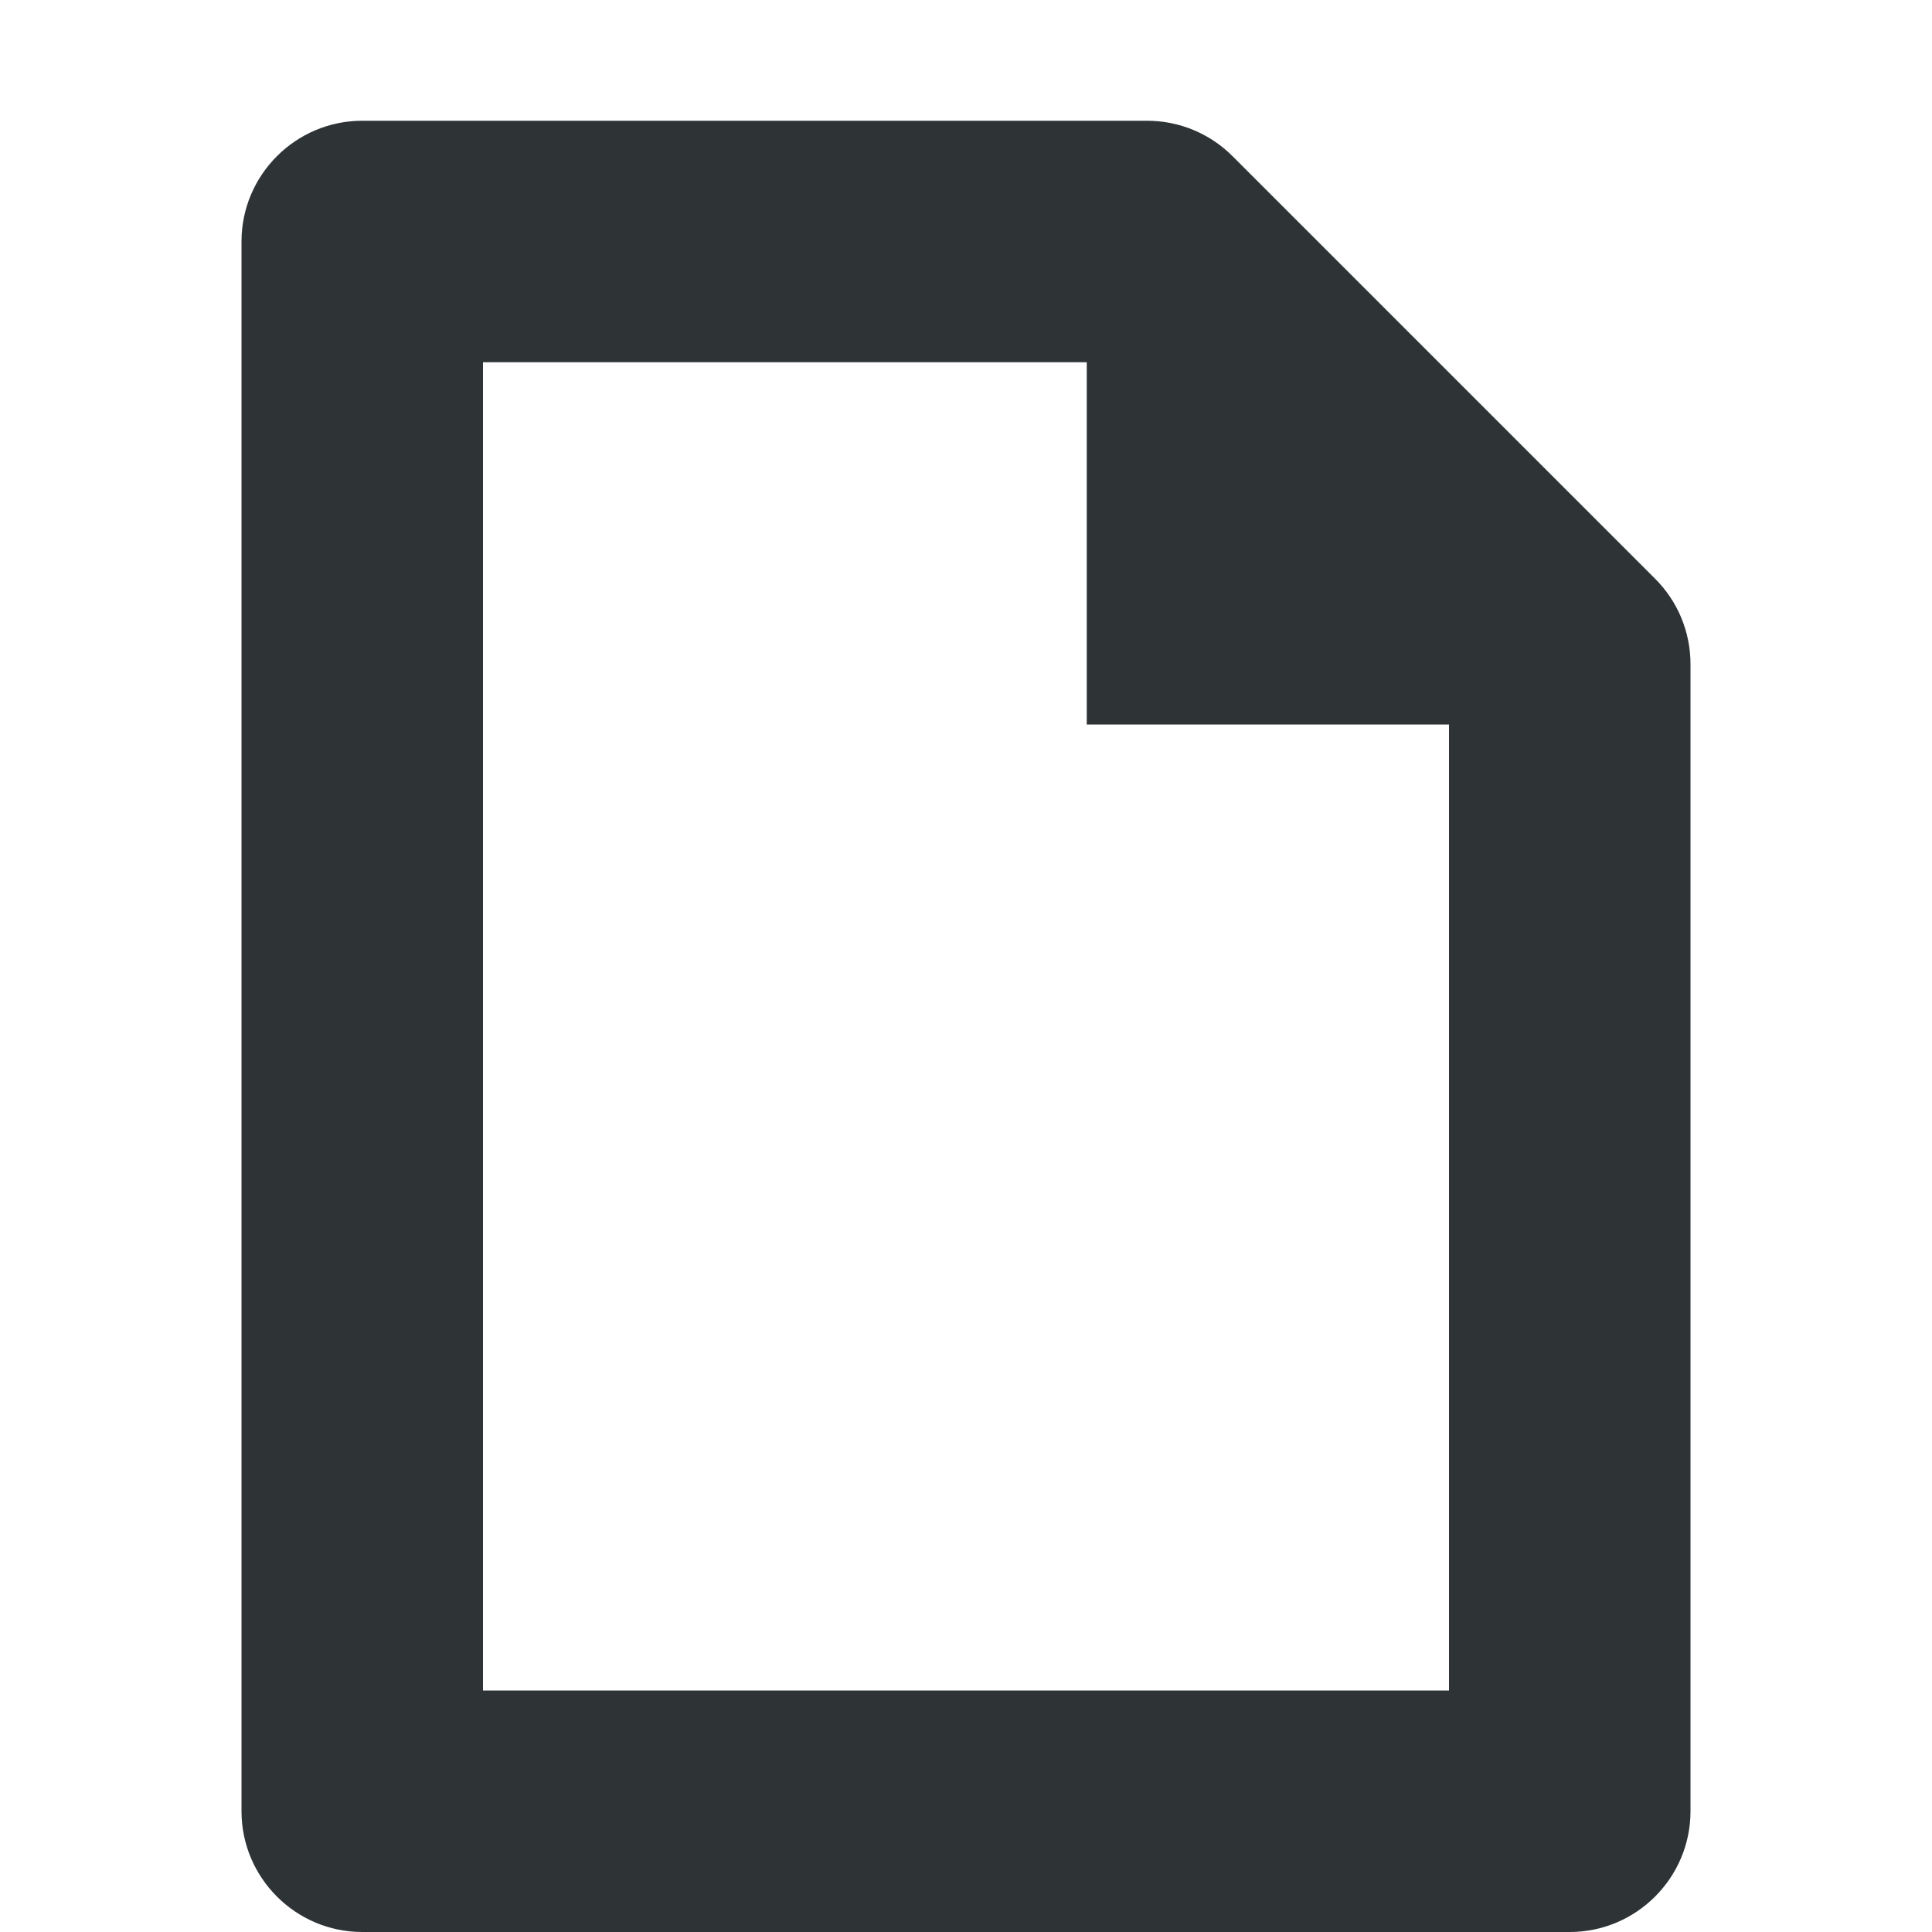
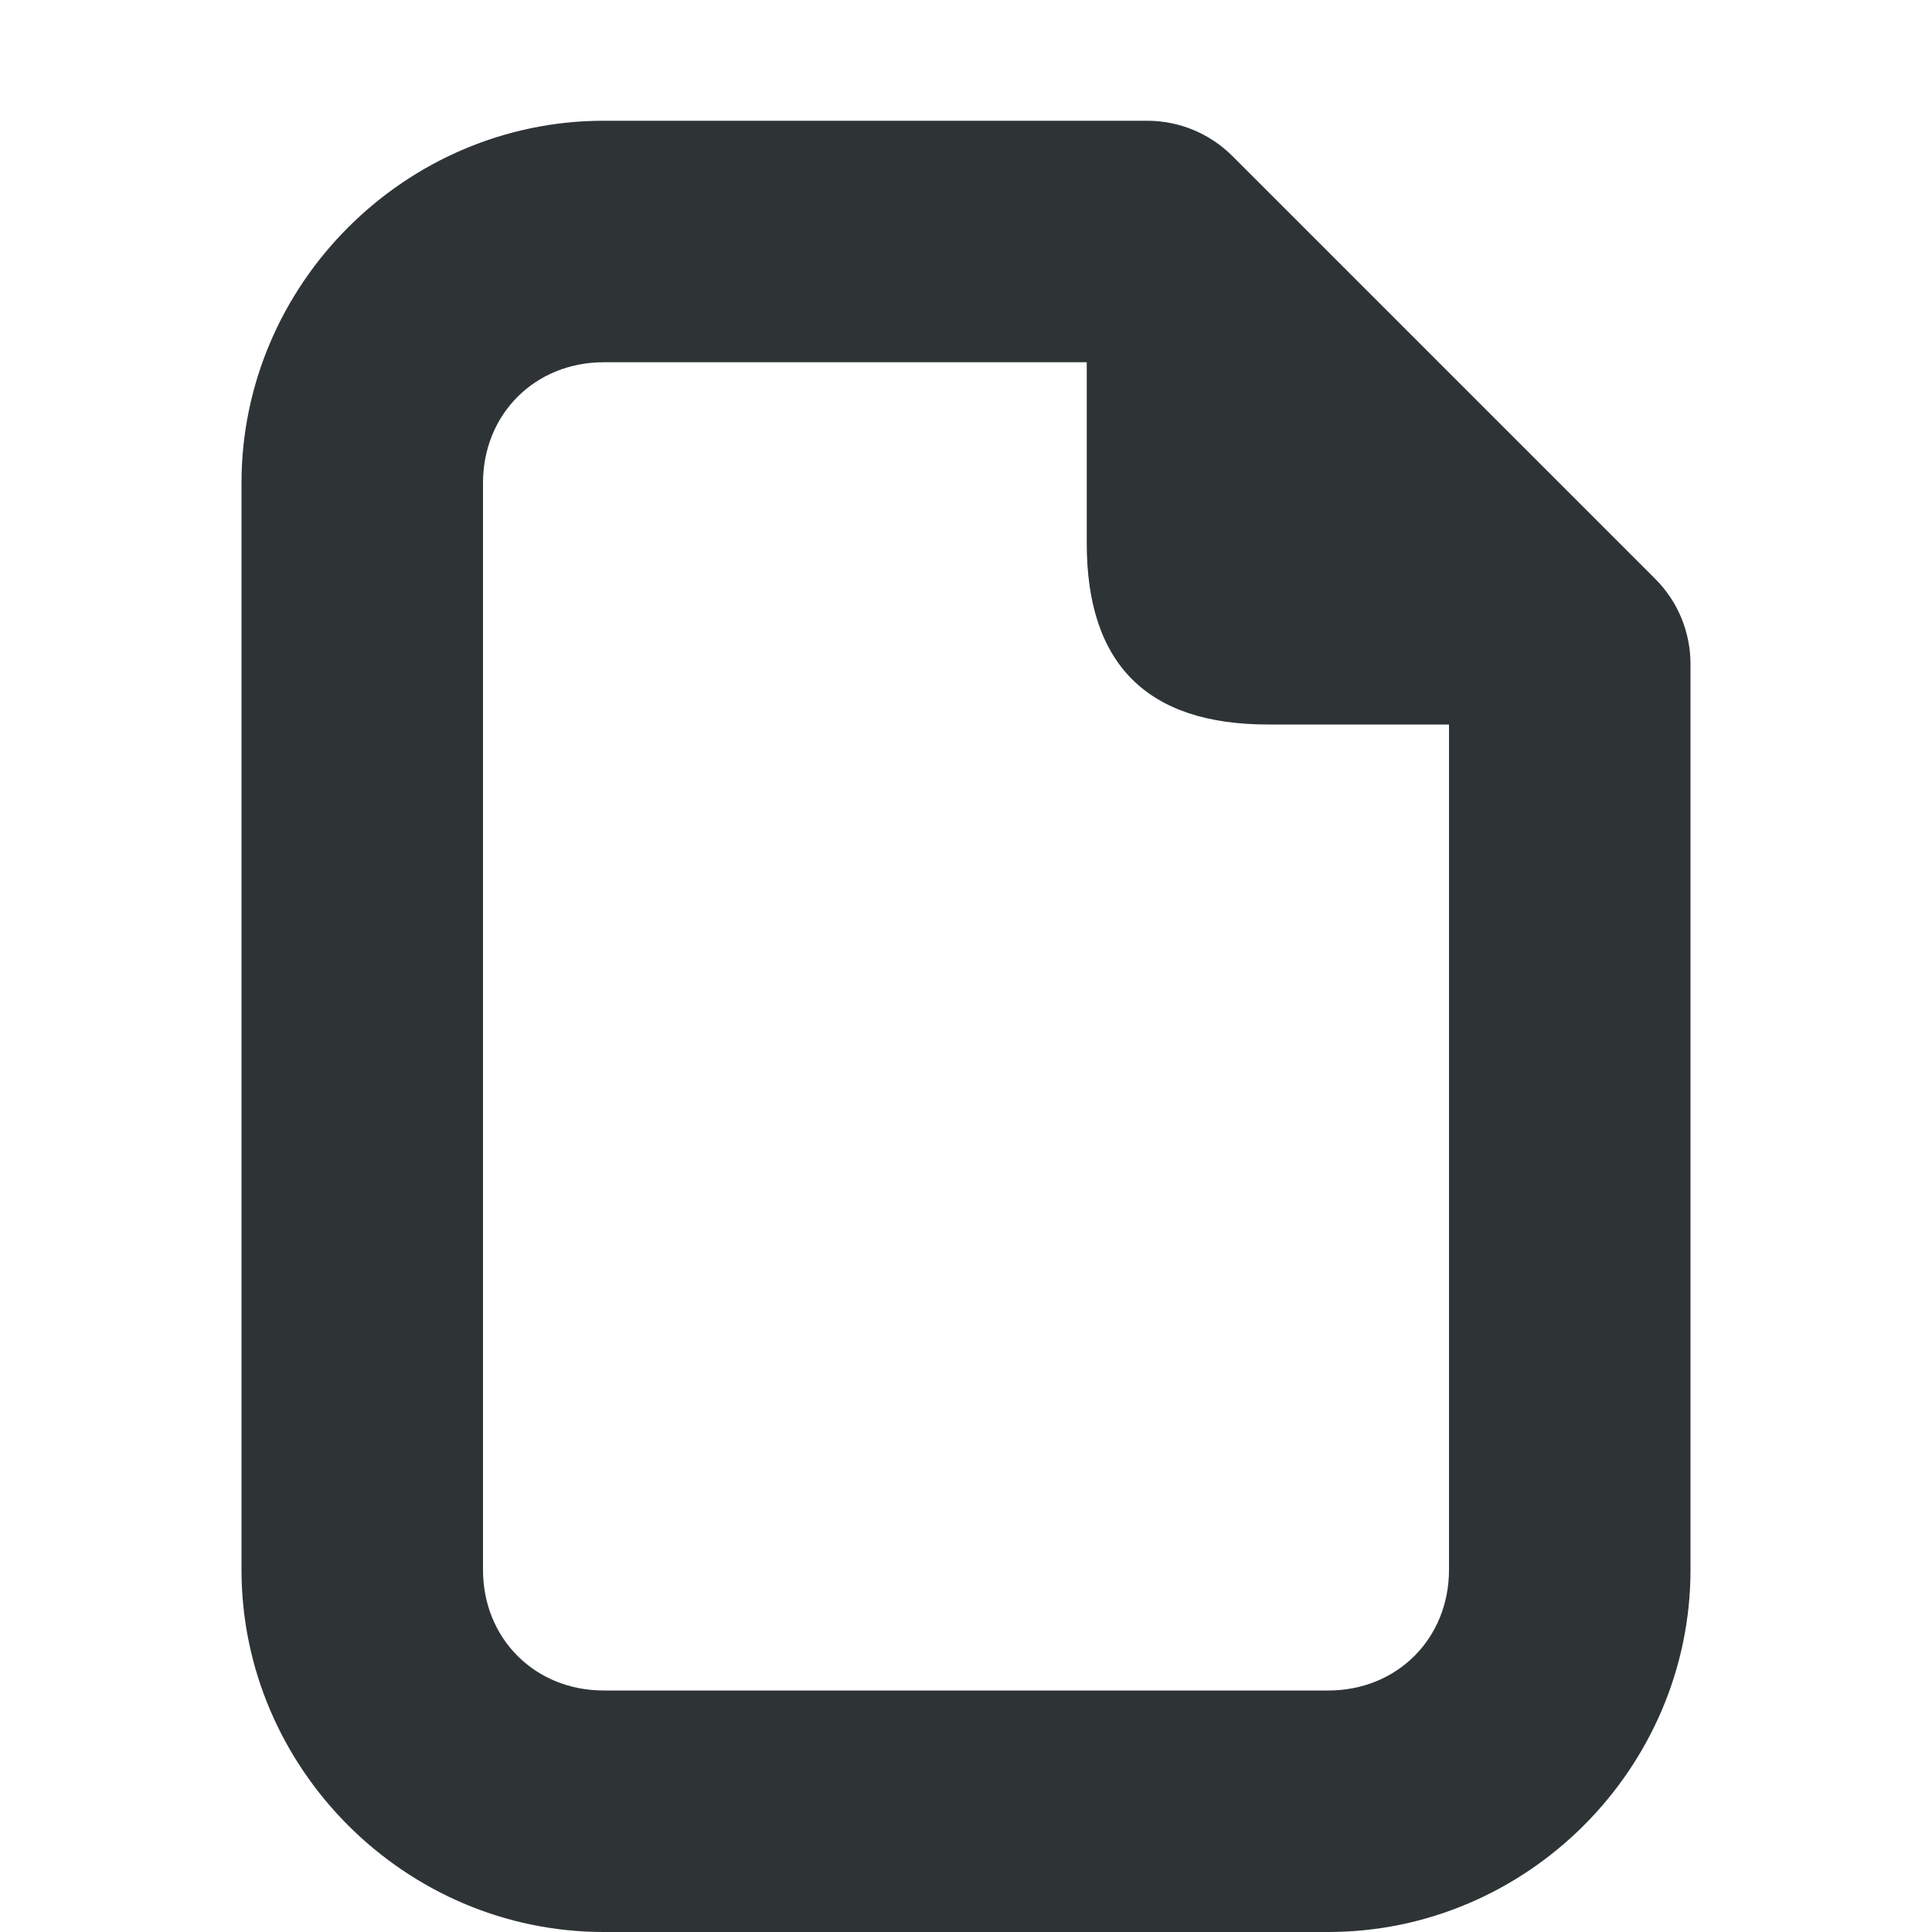
<svg xmlns="http://www.w3.org/2000/svg" height="16px" viewBox="0 0 16 16" width="16px">
-   <g fill="#2e3436" fill-rule="evenodd">
-     <path d="m 3 1 c -0.551 0 -1 0.449 -1 1 v 13 c 0 0.551 0.449 1 1 1 h 10 c 0.551 0 1 -0.449 1 -1 v -9.5 c 0 -0.266 -0.105 -0.52 -0.293 -0.707 l -3.5 -3.5 c -0.188 -0.188 -0.441 -0.293 -0.707 -0.293 z m 1 2 h 5.086 l 2.914 2.914 v 8.086 h -8 z m 0 0" />
-     <path d="m 9 2 v 4 h 4 z m 0 0" />
-   </g>
+   <path d="m 5 1 c -1.645 0 -3 1.355 -3 3 v 9 c 0 1.645 1.355 3 3 3 h 6 c 1.645 0 3 -1.355 3 -3 v -7.5 c 0 -0.266 -0.105 -0.52 -0.293 -0.707 l -3.5 -3.5 c -0.188 -0.188 -0.441 -0.293 -0.707 -0.293 z m 0 2 h 4 v 1.5 c 0 1 0.5 1.5 1.5 1.5 h 1.5 v 7 c 0 0.57 -0.43 1 -1 1 h -6 c -0.57 0 -1 -0.43 -1 -1 v -9 c 0 -0.57 0.43 -1 1 -1 z m 0 0" fill="#2e3436" />
</svg>
